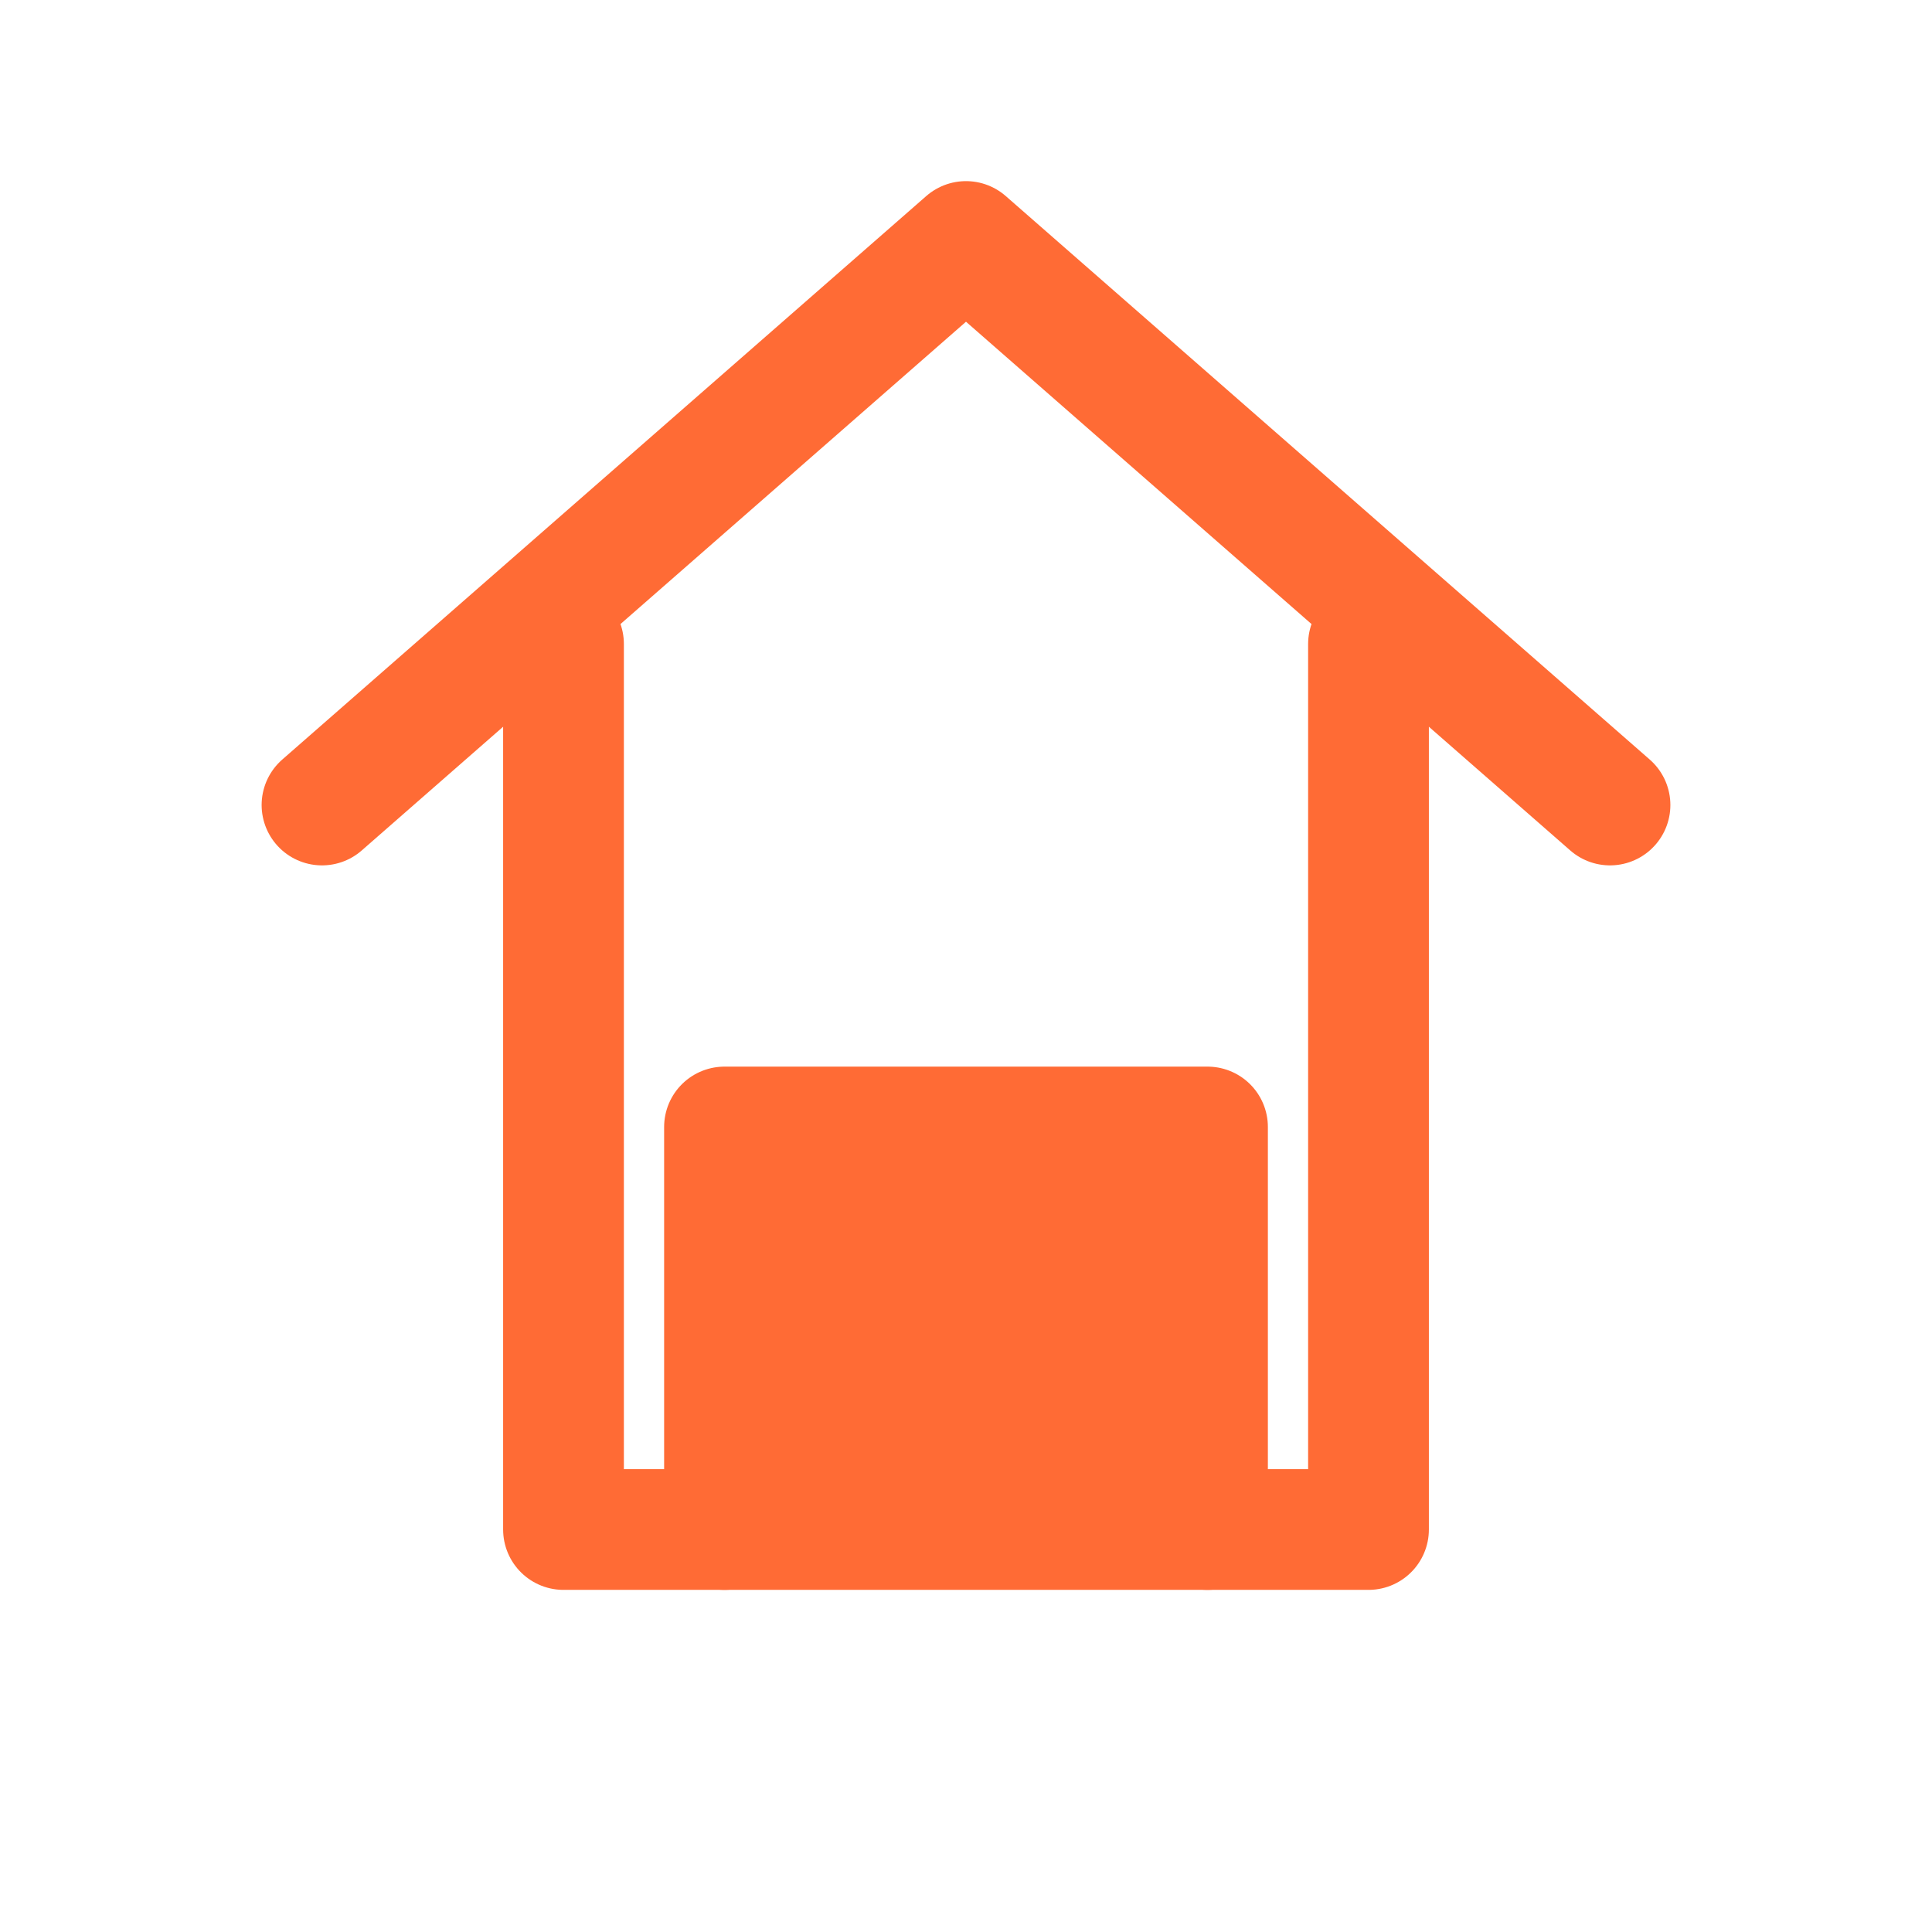
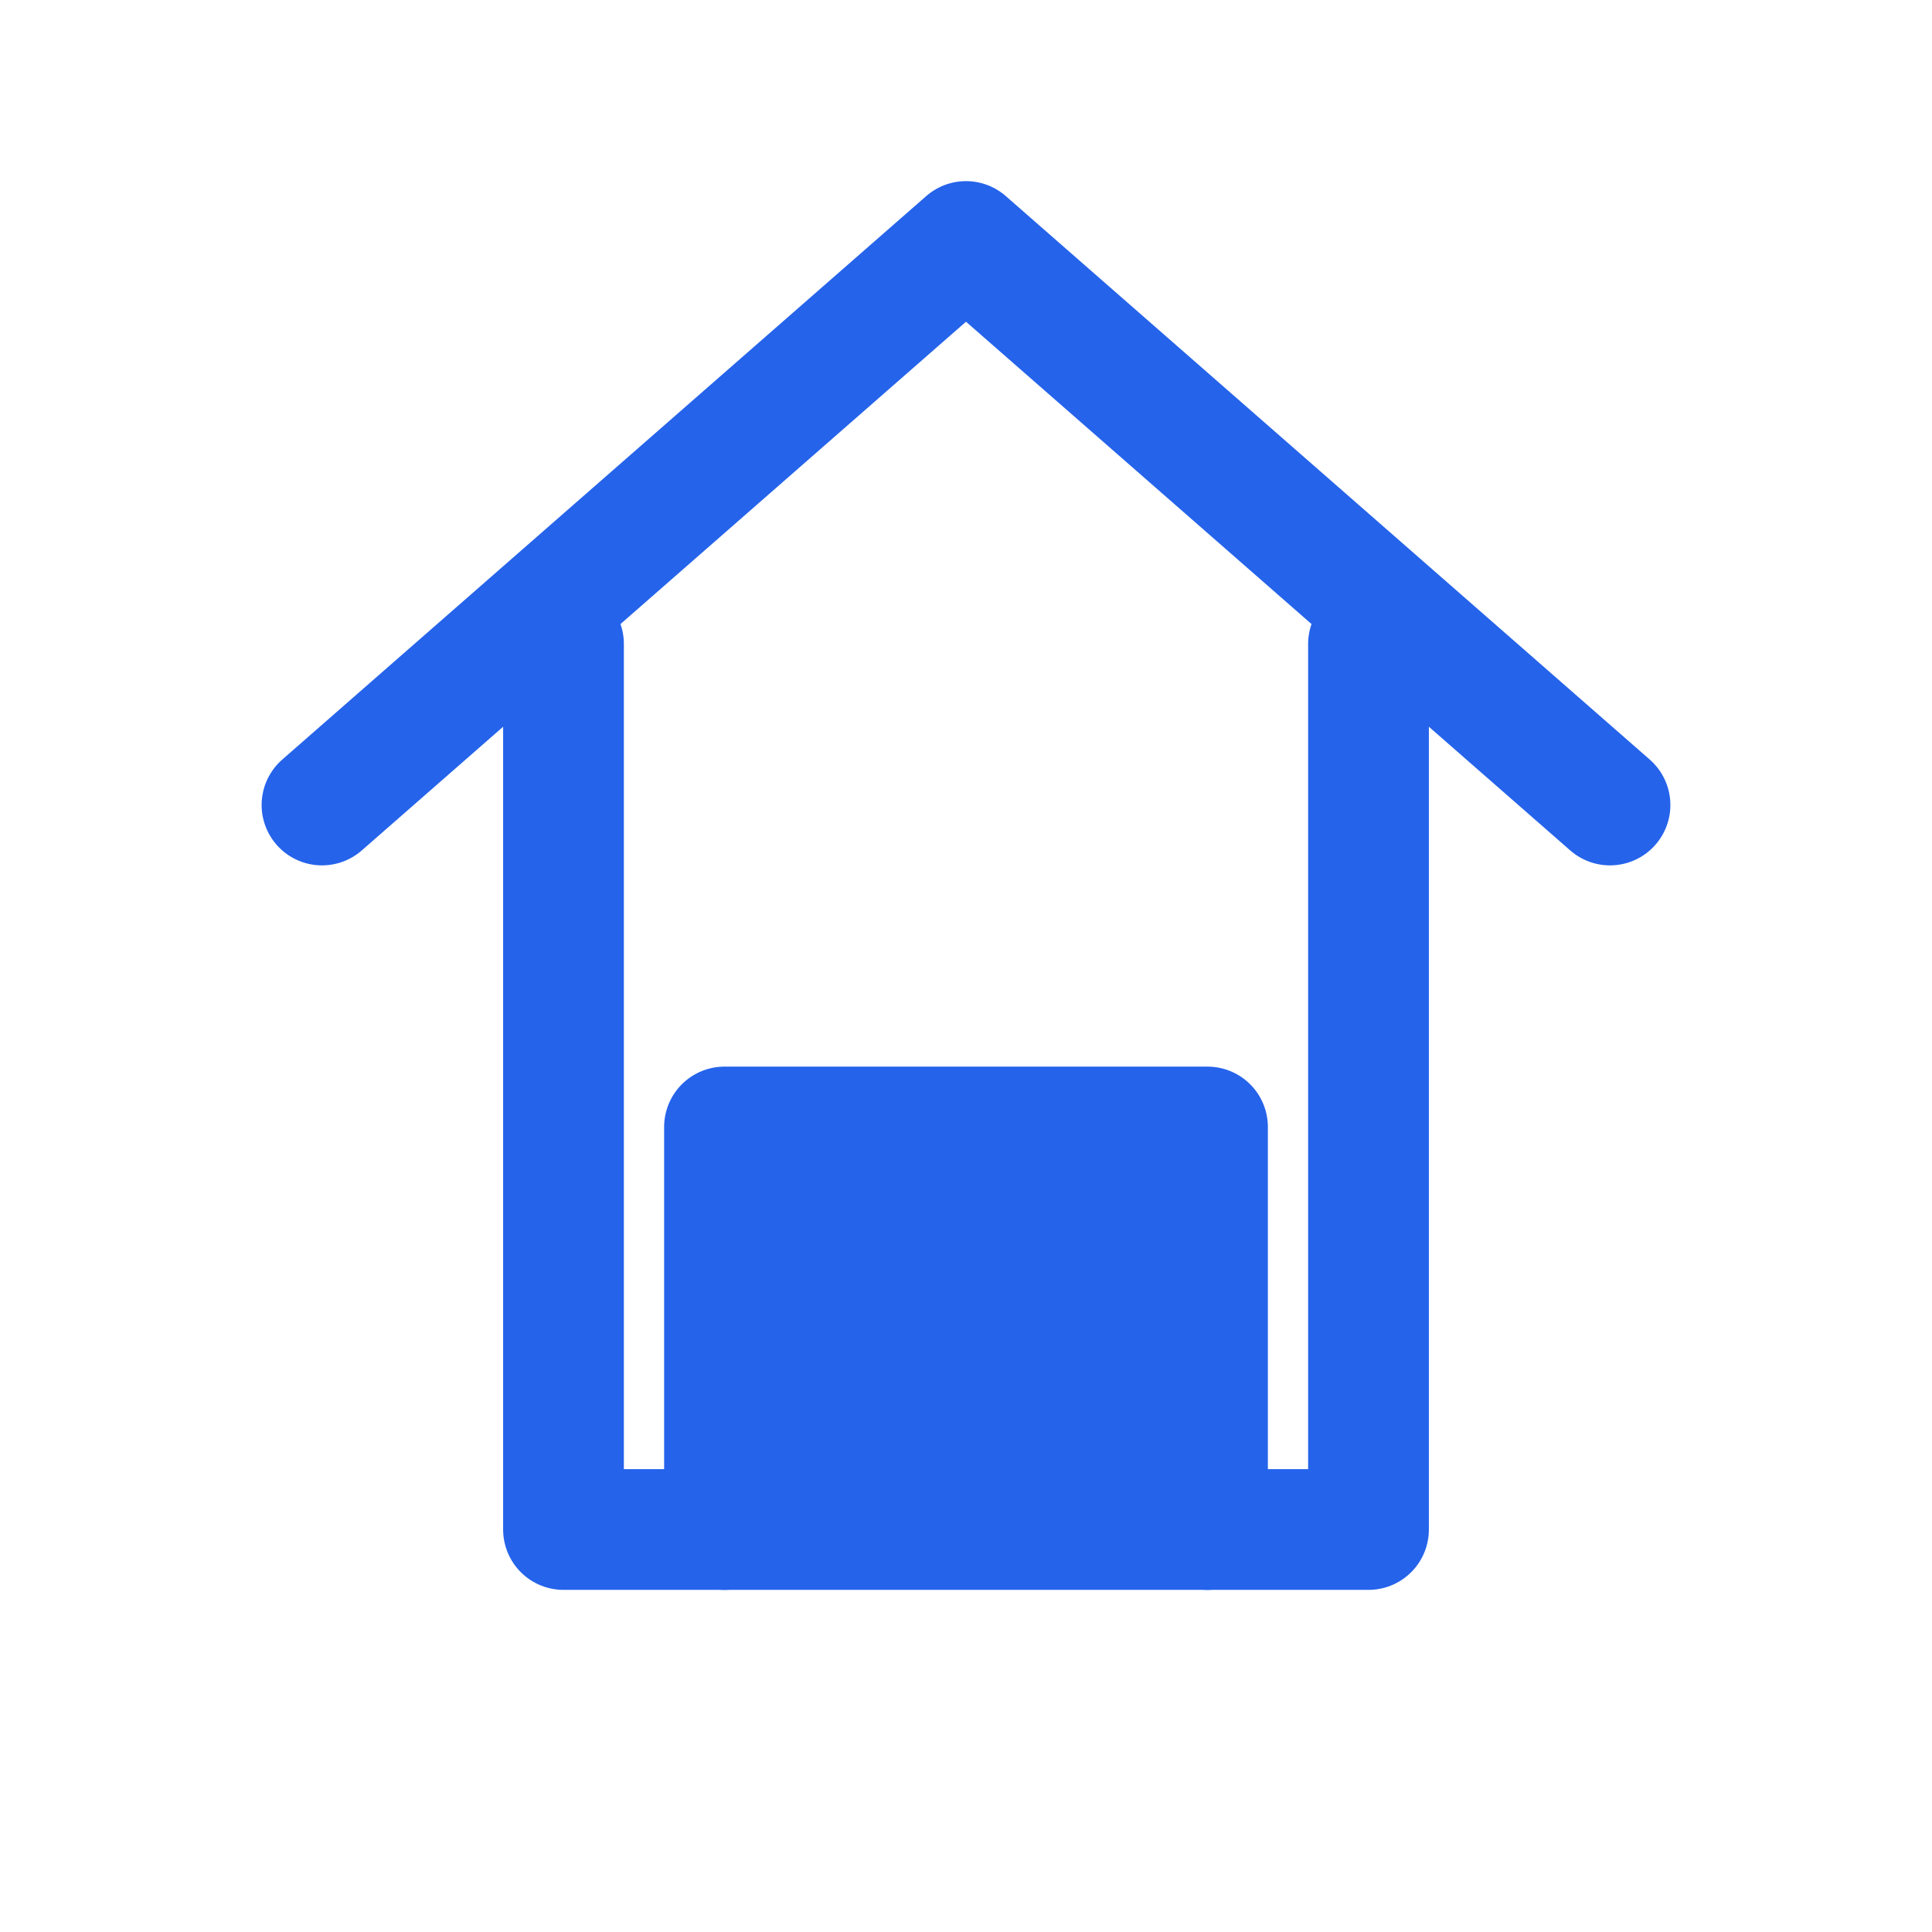
<svg xmlns="http://www.w3.org/2000/svg" viewBox="0 0 48 48" fill="none">
-   <path d="M8 20 L24 6 L40 20" stroke="#FF6B35" stroke-width="3" stroke-linecap="round" stroke-linejoin="round" />
-   <path d="M14 16 L14 38 H34 V16" stroke="#FF6B35" stroke-width="3" stroke-linecap="round" stroke-linejoin="round" />
-   <path d="M18 38 V28 H30 V38" fill="#FF6B35" stroke="#FF6B35" stroke-width="3" stroke-linecap="round" stroke-linejoin="round" />
+   <path d="M8 20 L24 6 L40 20" stroke="#2563EB" stroke-width="3" stroke-linecap="round" stroke-linejoin="round" />
+   <path d="M14 16 L14 38 H34 V16" stroke="#2563EB" stroke-width="3" stroke-linecap="round" stroke-linejoin="round" />
+   <path d="M18 38 V28 H30 V38" fill="#2563EB" stroke="#2563EB" stroke-width="3" stroke-linecap="round" stroke-linejoin="round" />
</svg>
